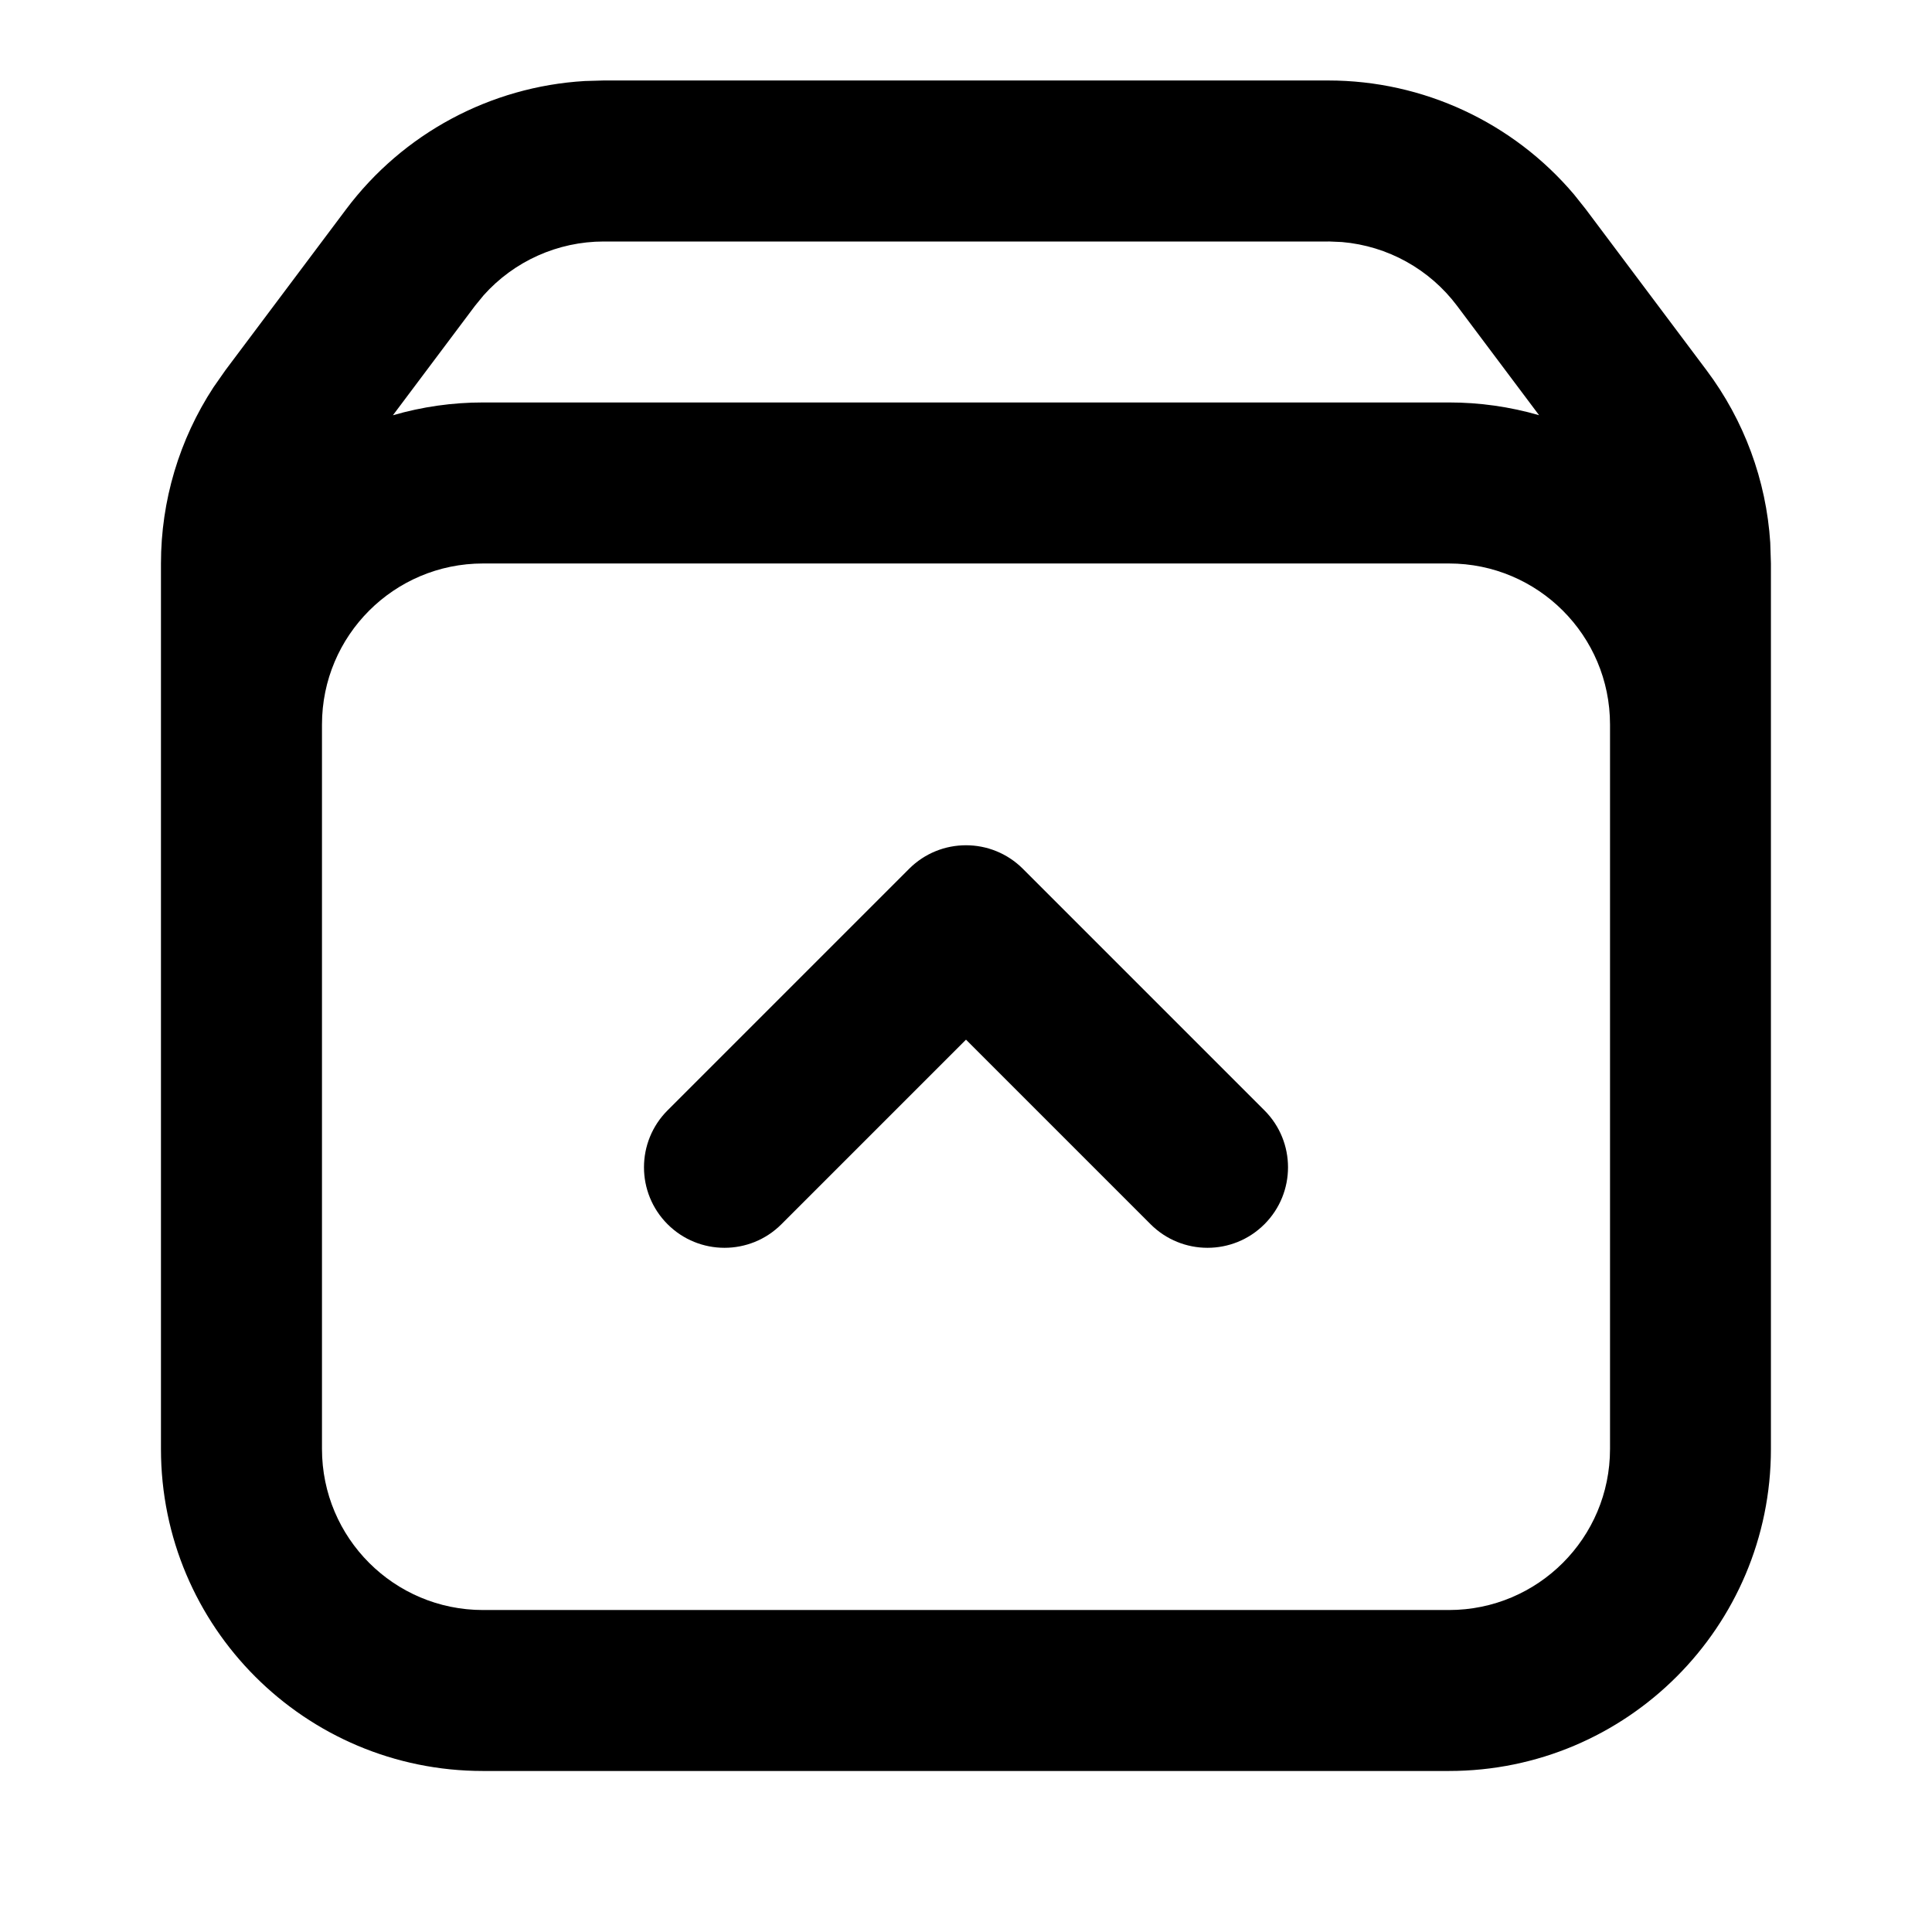
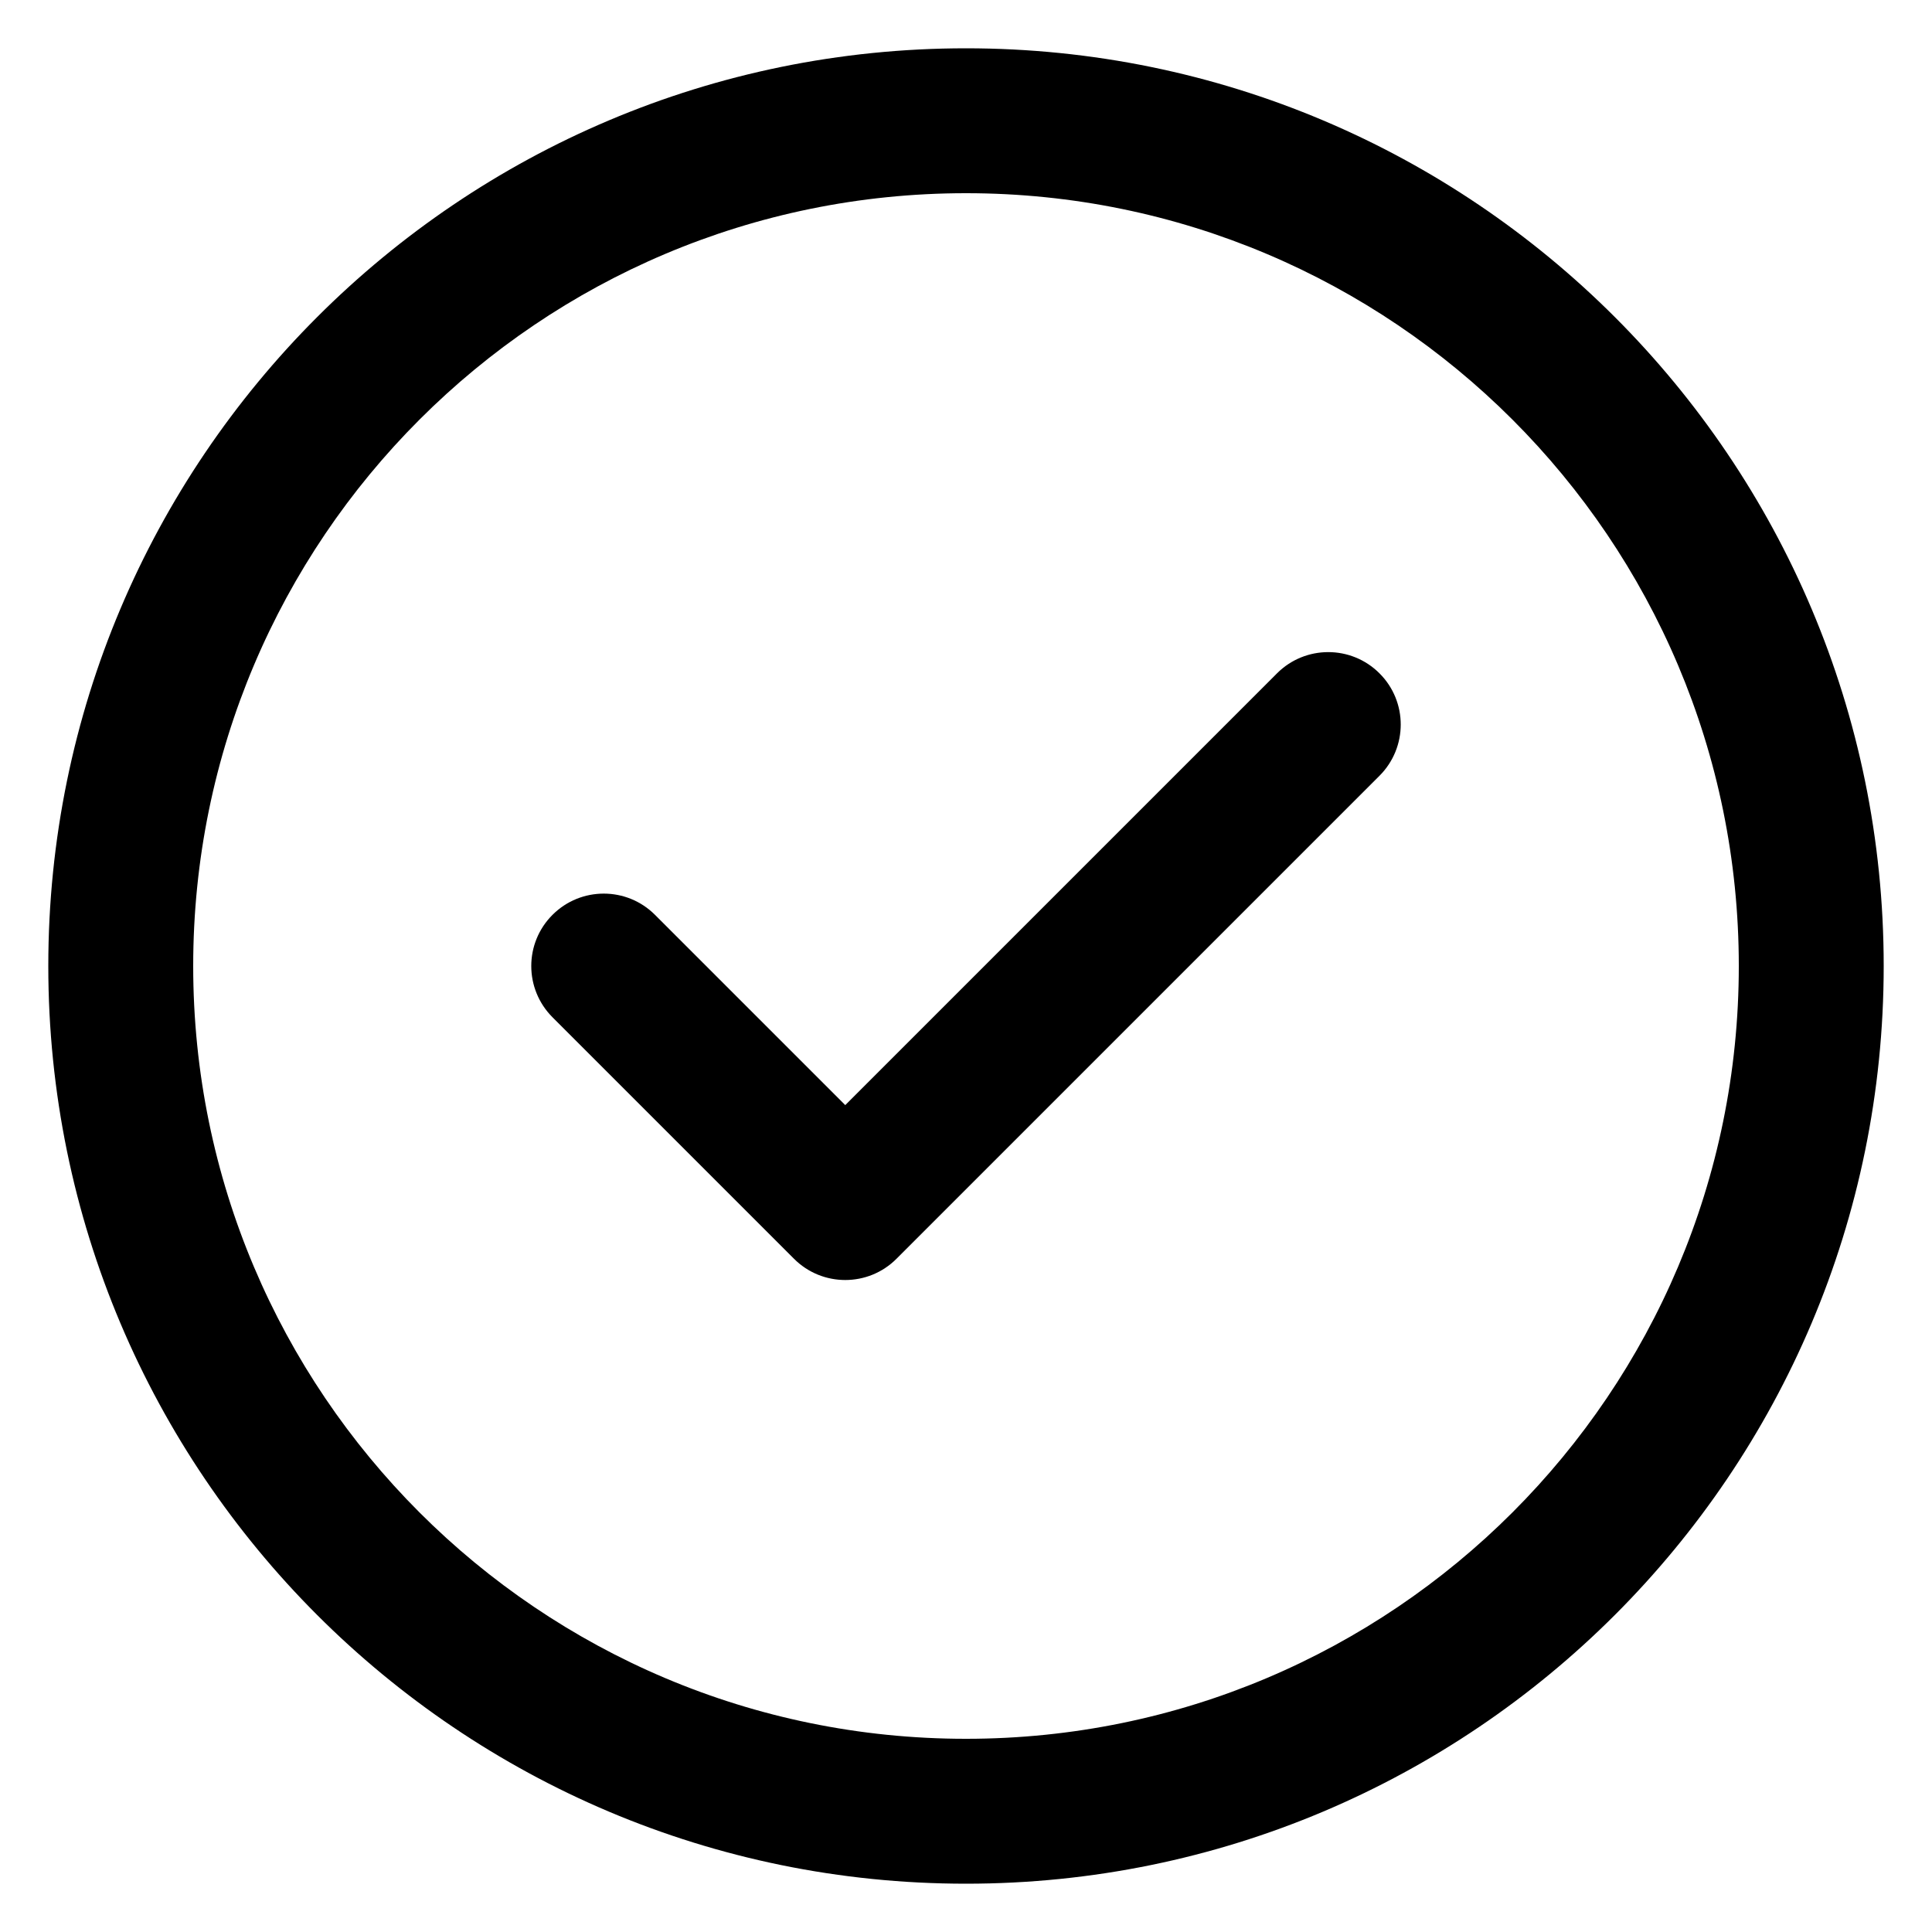
- <svg xmlns="http://www.w3.org/2000/svg" width="32" height="32">
-   <path d="M10 1.333h12c1.574 0 3.061.695 4.071 1.888l.195.245 2 2.667a5.326 5.326 0 0 1 1.055 2.855l.011.345V24a5.333 5.333 0 0 1-5.333 5.333h-16A5.333 5.333 0 0 1 2.666 24V9.333c0-1.039.303-2.052.869-2.917l.198-.283 2-2.667a5.334 5.334 0 0 1 3.953-2.124l.313-.009zm14 8H8A2.667 2.667 0 0 0 5.333 12v12A2.667 2.667 0 0 0 8 26.667h16A2.667 2.667 0 0 0 26.667 24V12A2.667 2.667 0 0 0 24 9.333zm-7.057 5.058 4 4a1.333 1.333 0 1 1-1.886 1.886L16 17.22l-3.057 3.057a1.333 1.333 0 1 1-1.886-1.886l4-4a1.333 1.333 0 0 1 1.886 0zM22 4H10c-.763 0-1.486.327-1.989.89l-.144.176-1.359 1.812a5.334 5.334 0 0 1 1.493-.212h16a5.35 5.35 0 0 1 1.491.211l-1.358-1.811a2.668 2.668 0 0 0-1.906-1.057L22 3.999z" />
+ <svg xmlns="http://www.w3.org/2000/svg" width="32" height="32" viewBox="0 0 16 16" fill="none">
+   <path fill-rule="evenodd" clip-rule="evenodd" d="M1.6 8C1.6 4.466 4.465 1.6 8 1.6C11.534 1.6 14.4 4.466 14.4 8C14.4 11.535 11.534 14.4 8 14.4C4.465 14.4 1.6 11.535 1.6 8ZM8 0.4C3.803 0.4 0.4 3.803 0.4 8C0.4 12.198 3.803 15.6 8 15.6C12.197 15.6 15.6 12.198 15.6 8C15.6 3.803 12.197 0.4 8 0.4ZM11.424 6.425C11.659 6.19 11.659 5.81 11.424 5.576C11.19 5.342 10.81 5.342 10.576 5.576L7 9.152L5.424 7.576C5.19 7.342 4.81 7.342 4.576 7.576C4.341 7.81 4.341 8.19 4.576 8.425L6.576 10.425C6.81 10.659 7.19 10.659 7.424 10.425L11.424 6.425Z" fill="currentColor" />
</svg>
